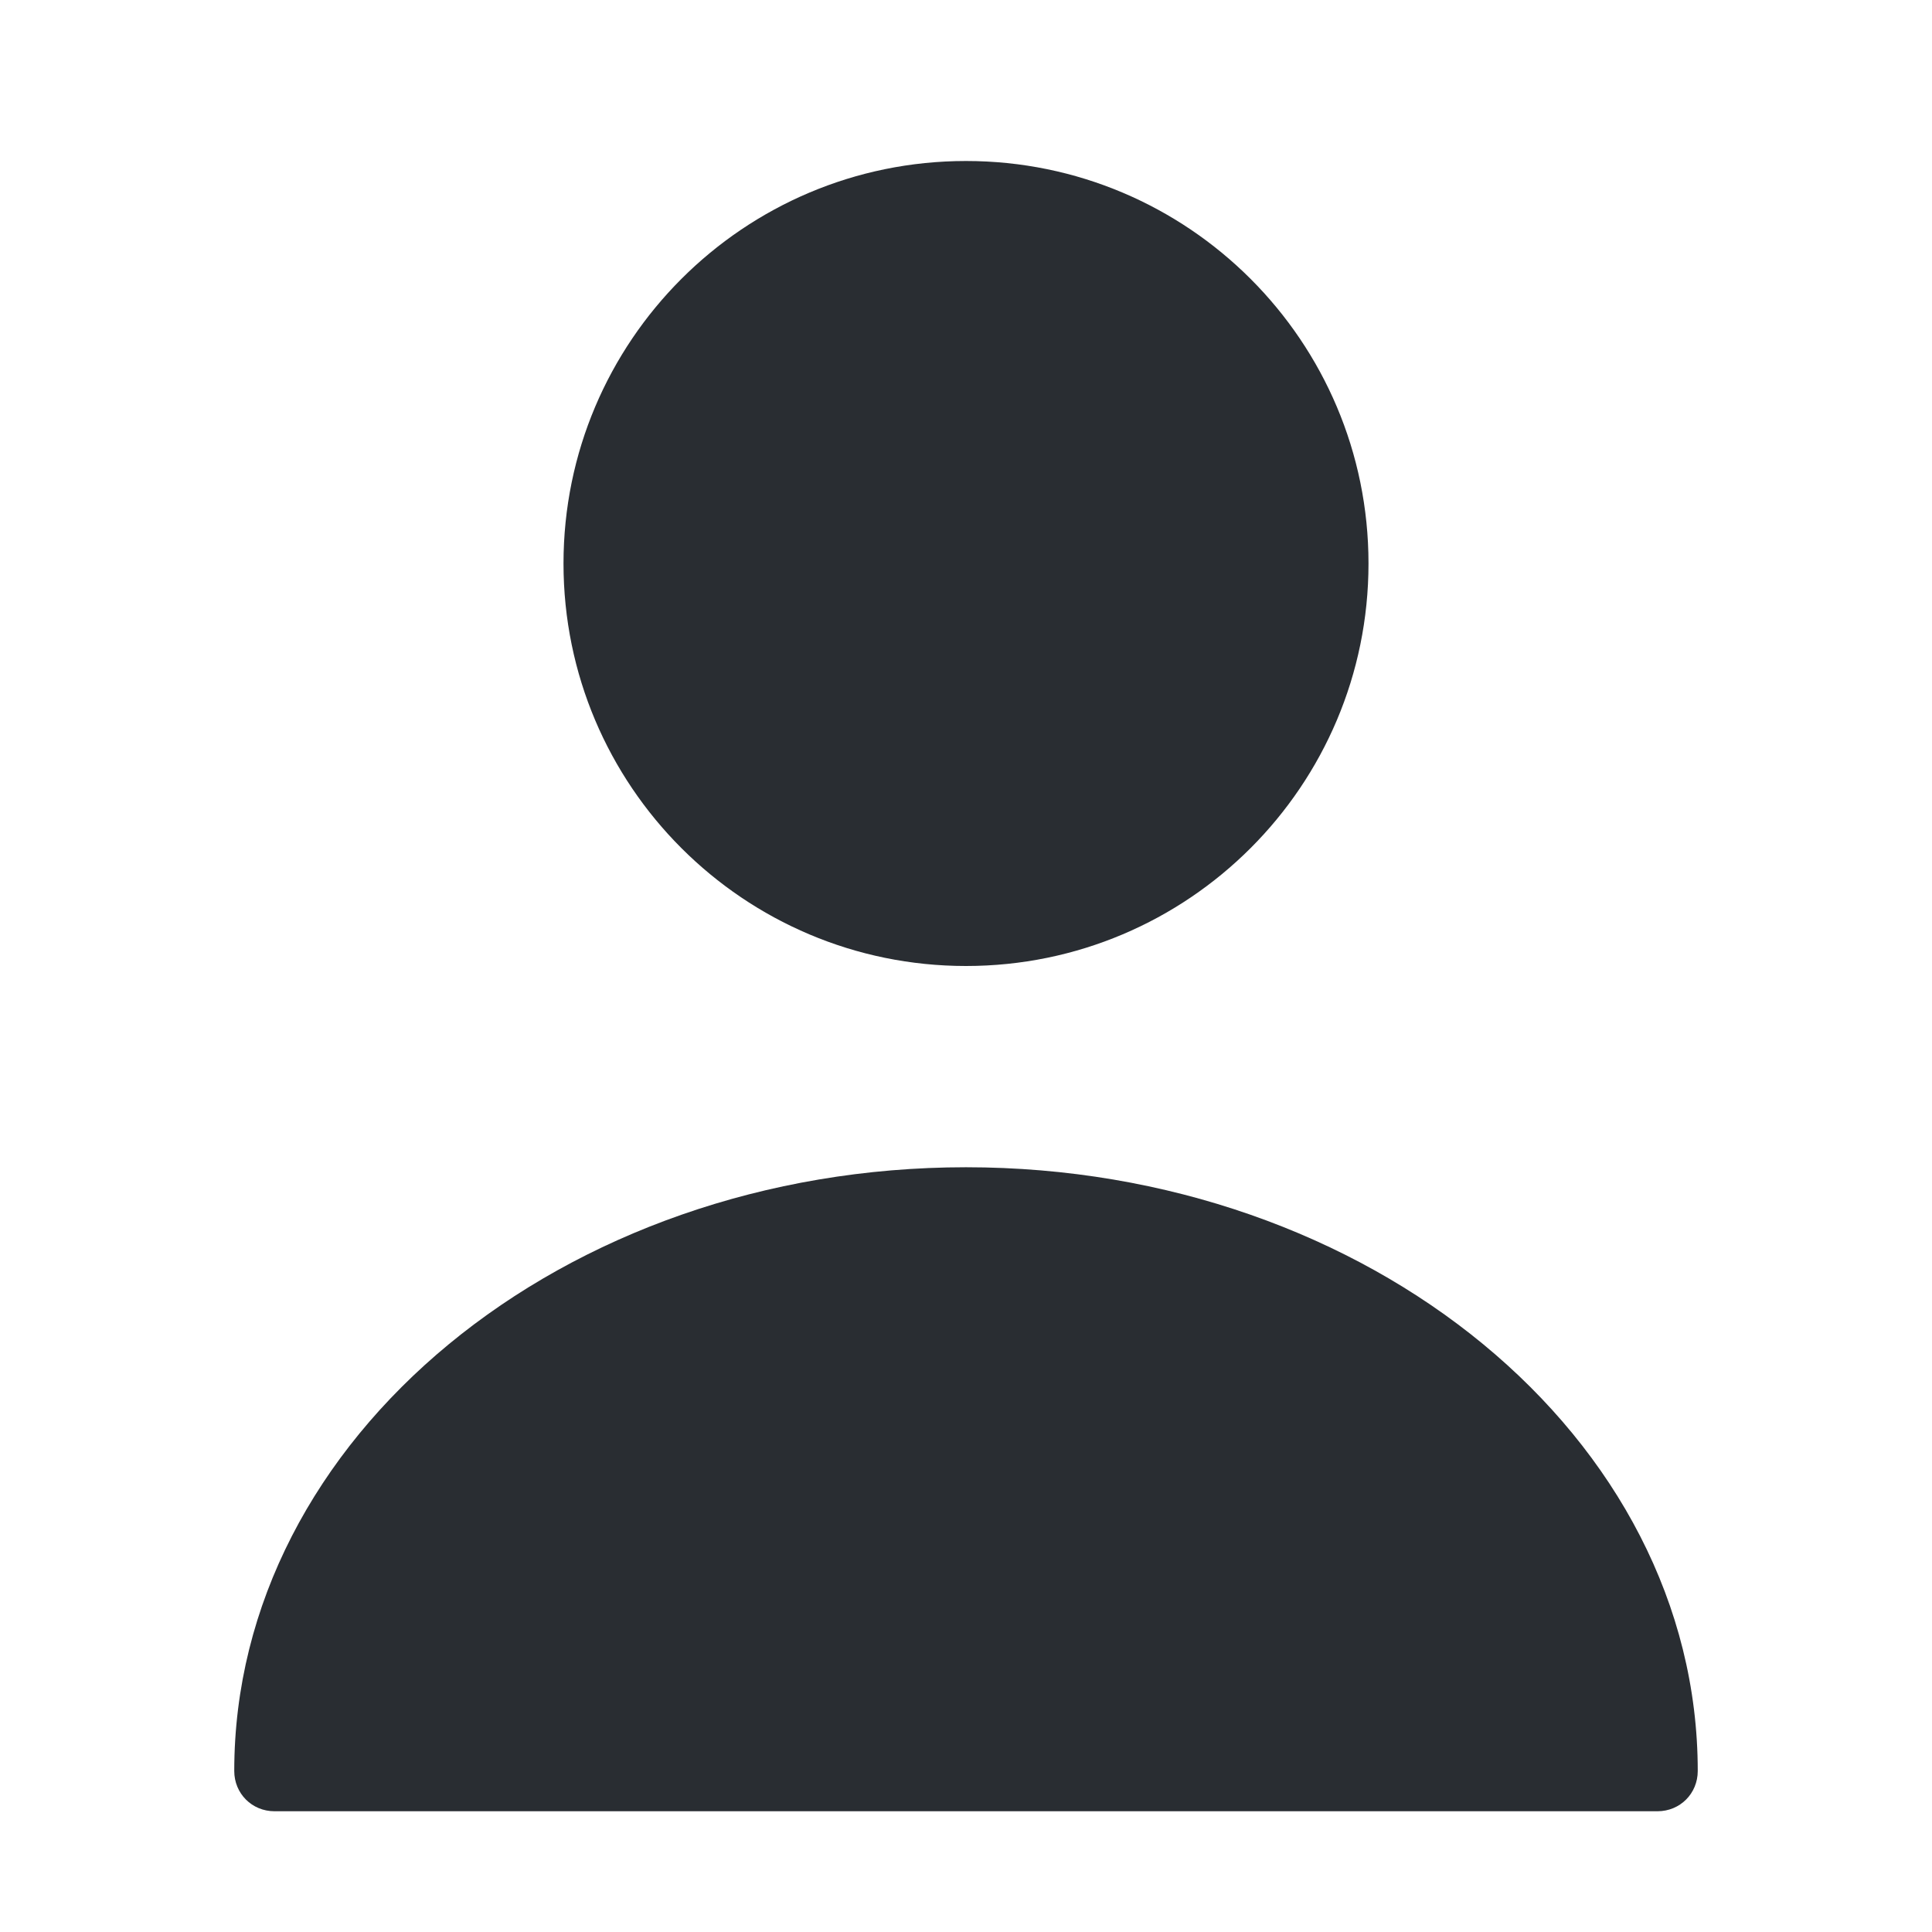
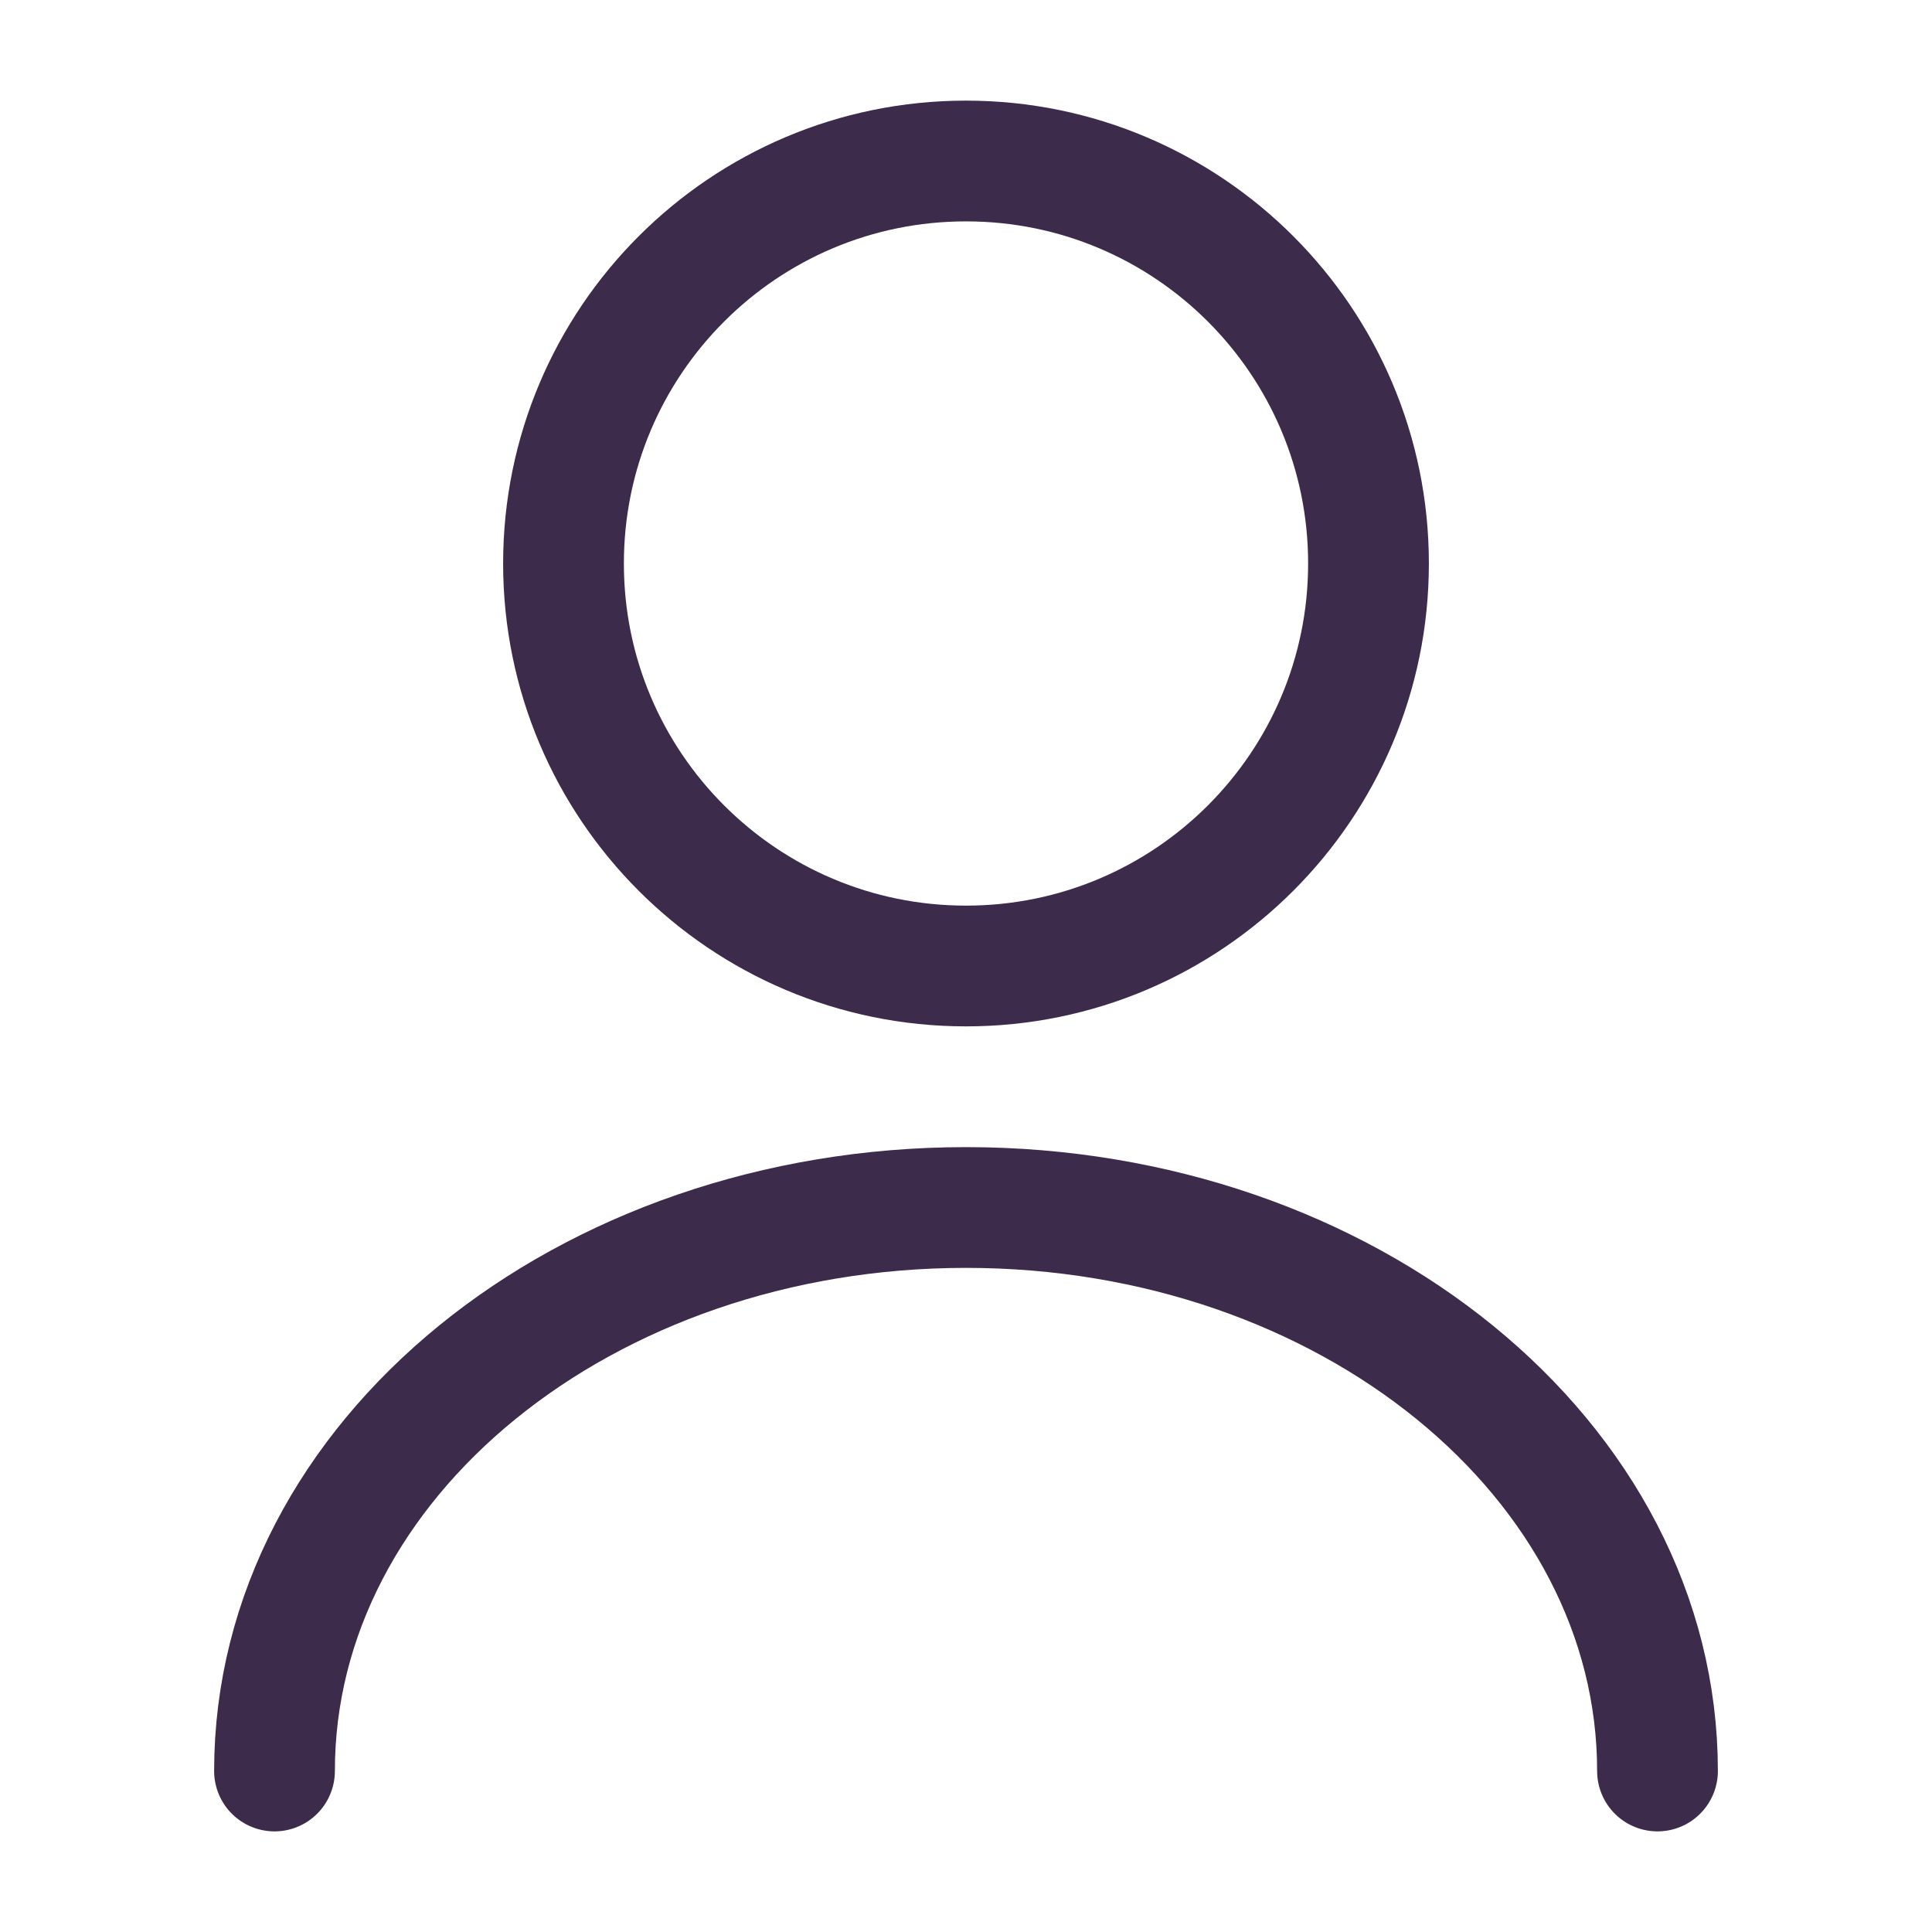
<svg xmlns="http://www.w3.org/2000/svg" width="24" height="24" viewBox="0 0 24 24" fill="none">
-   <path d="M12 12C14.761 12 17 9.761 17 7C17 4.239 14.761 2 12 2C9.239 2 7 4.239 7 7C7 9.761 9.239 12 12 12Z" fill="#292D32" />
-   <path d="M12 14.5C6.99 14.5 2.91 17.86 2.91 22C2.91 22.28 3.13 22.5 3.41 22.5H20.59C20.87 22.5 21.09 22.28 21.09 22C21.09 17.86 17.01 14.5 12 14.5Z" fill="#292D32" />
+   <path d="M12 12C14.761 12 17 9.761 17 7C17 4.239 14.761 2 12 2C9.239 2 7 4.239 7 7C7 9.761 9.239 12 12 12Z" stroke="#3C2B4A" stroke-width="1.5" stroke-linecap="round" stroke-linejoin="round" />
+   <path d="M20.59 22C20.59 18.13 16.74 15 12 15C7.26 15 3.41 18.13 3.41 22" stroke="#3C2B4A" stroke-width="1.5" stroke-linecap="round" stroke-linejoin="round" />
</svg>
